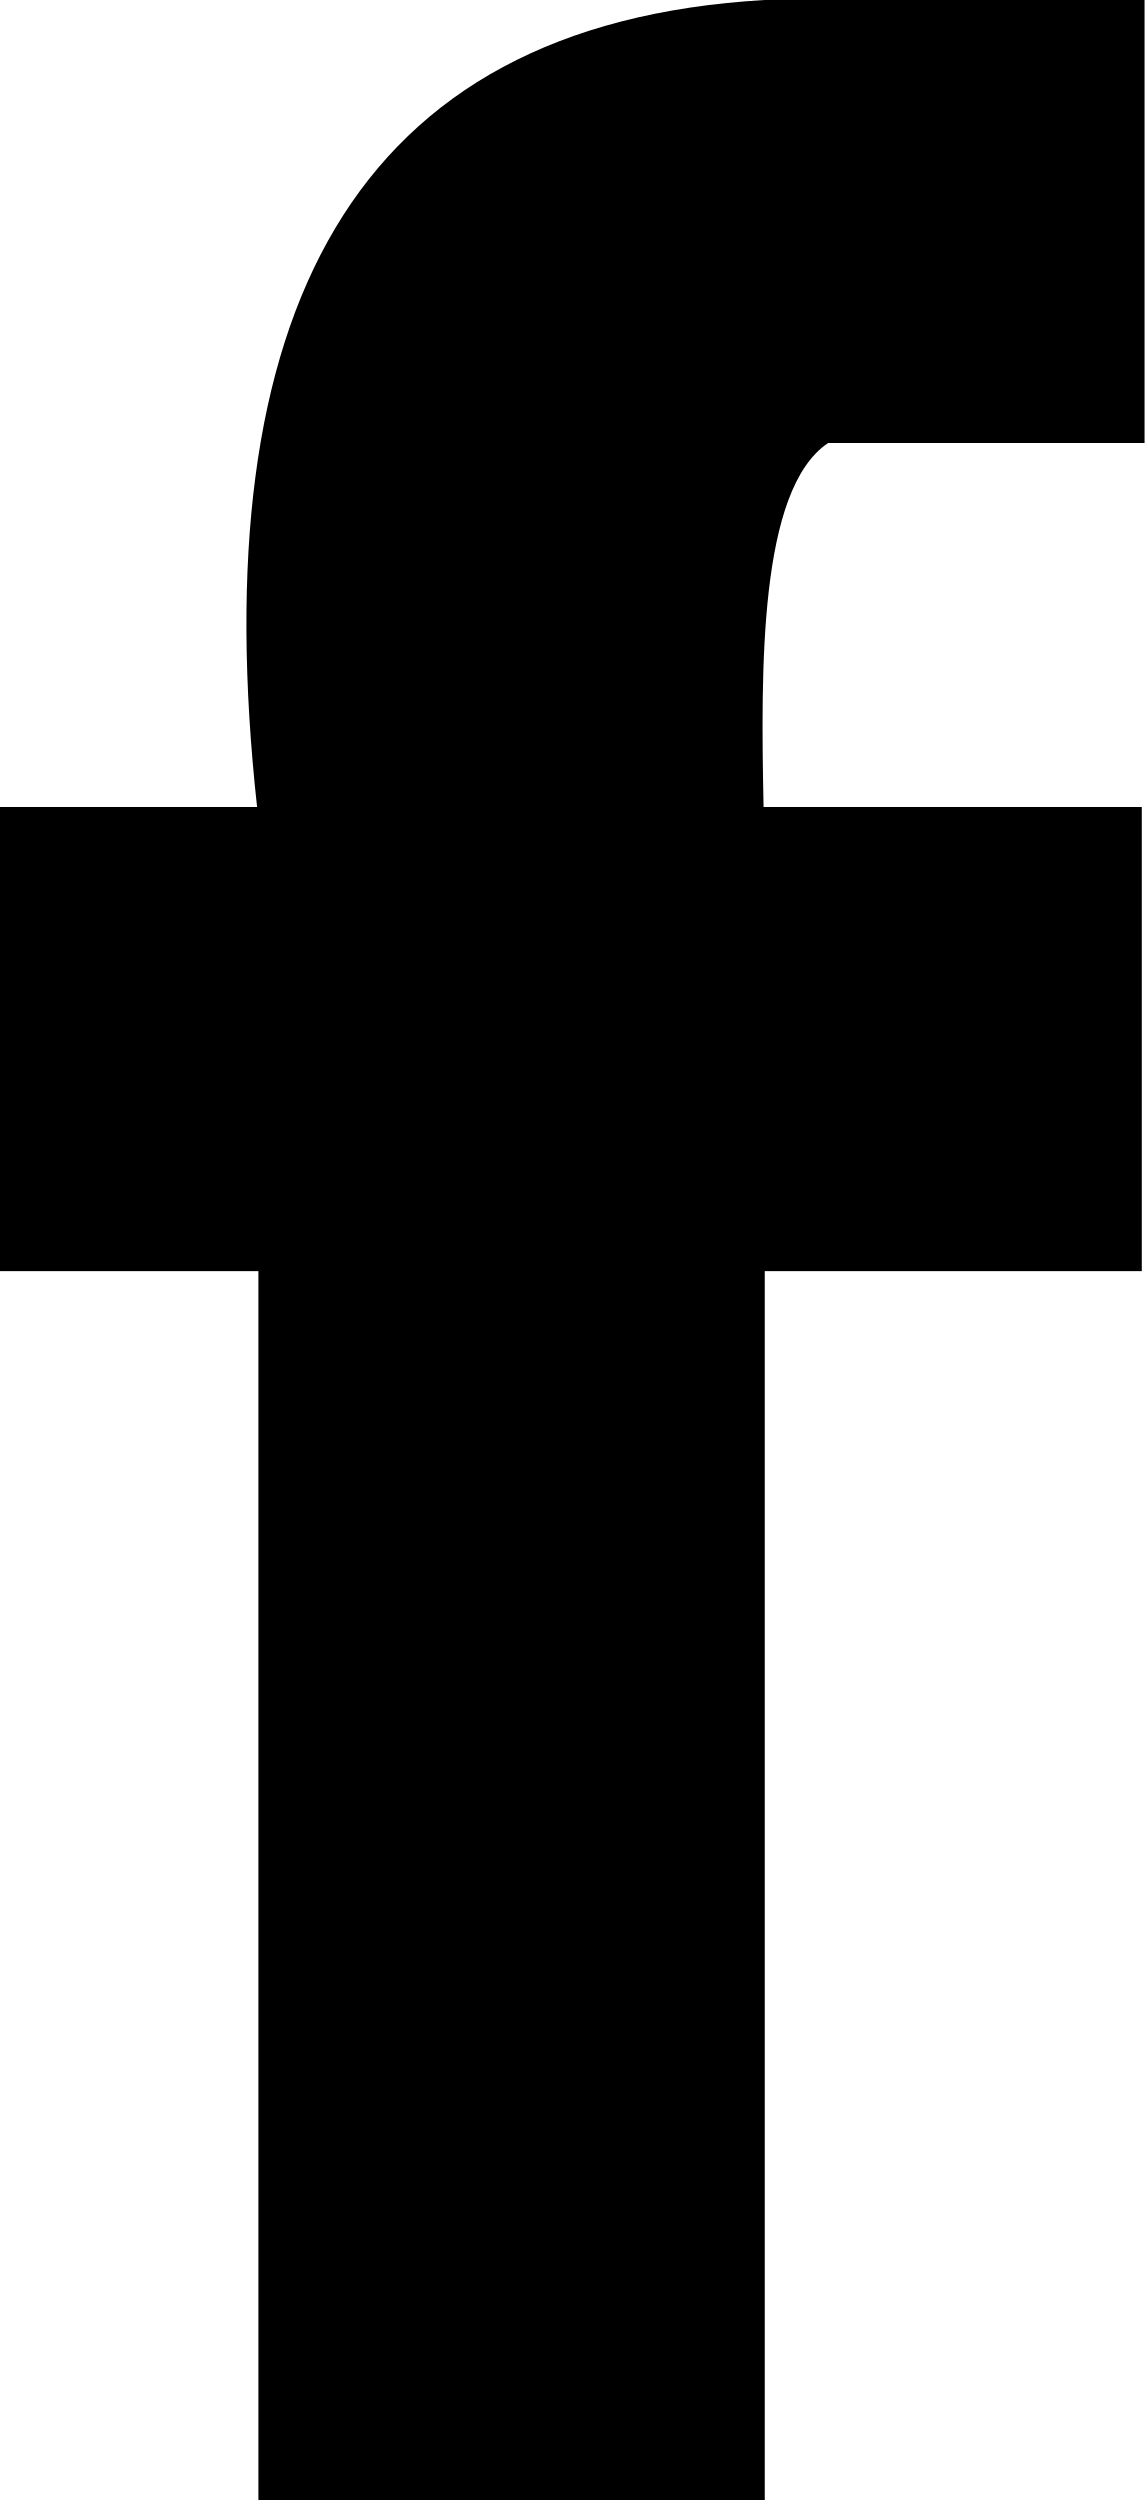
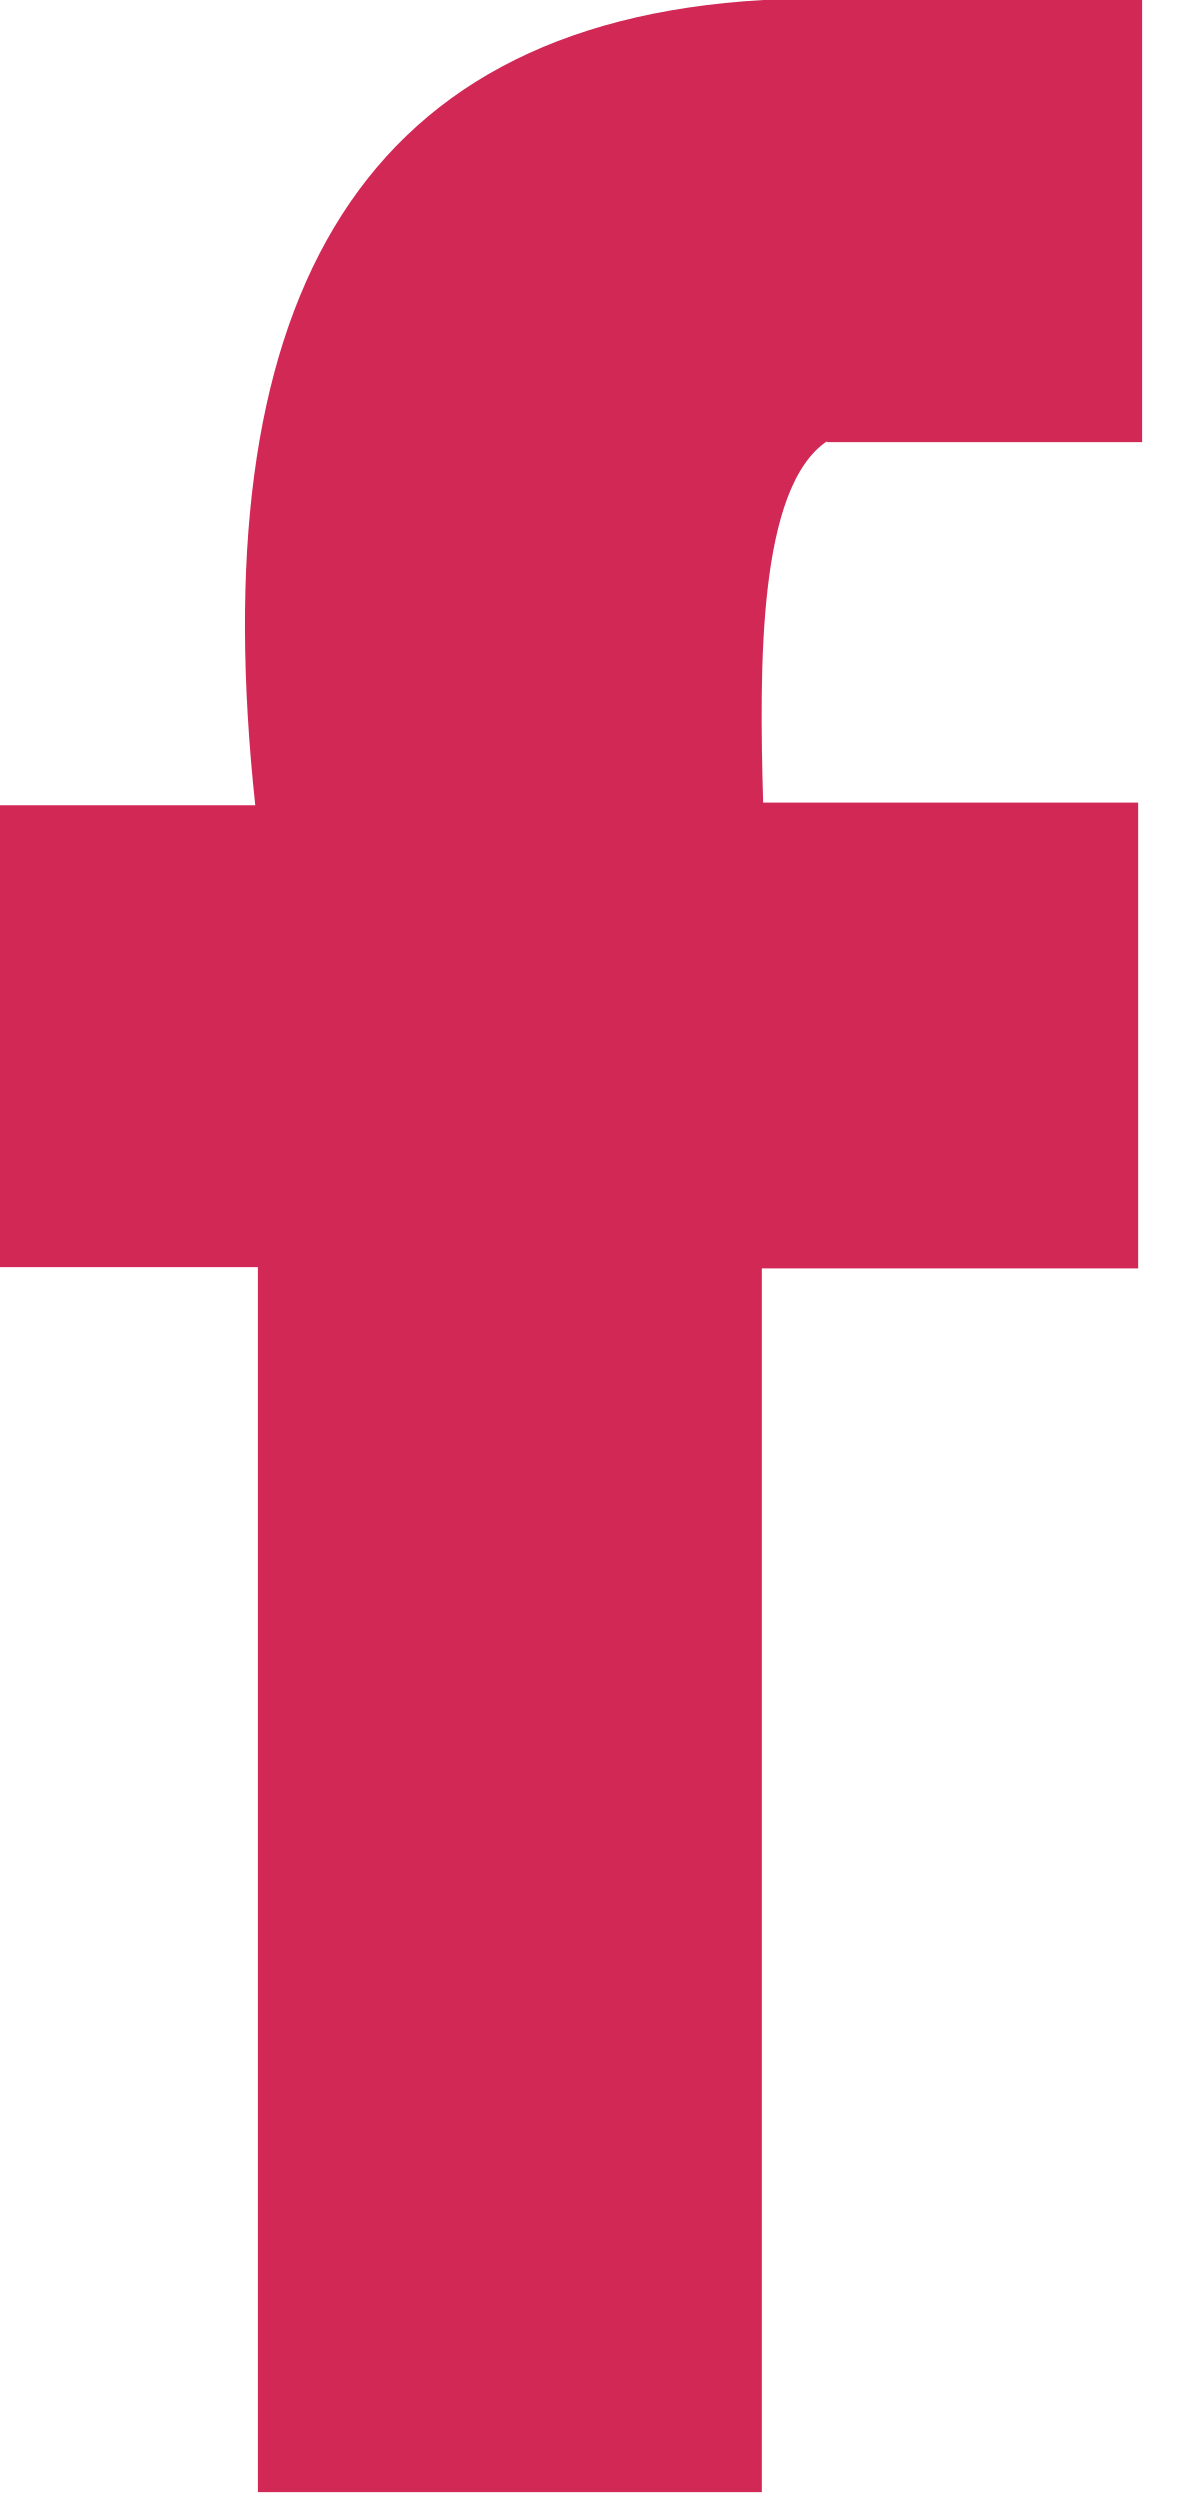
- <svg xmlns="http://www.w3.org/2000/svg" version="1.0" id="Layer_1" x="0px" y="0px" width="8.673px" height="18.944px" viewBox="0 0 8.673 18.944" enable-background="new 0 0 8.673 18.944" xml:space="preserve">
-   <path d="M6.275,3.357c0.799,0,1.599,0,2.398,0c0-1.119,0-2.238,0-3.357c-0.959,0-1.92,0-2.878,0C2.656,0.181,1.54,2.387,1.948,6.115 H0v3.517h1.958c0,3.104,0,6.208,0,9.312c1.279,0,2.558,0,3.837,0c0-3.104,0-6.208,0-9.312h2.857V6.115H5.786 C5.765,5.07,5.75,3.709,6.275,3.357z" />
+ <svg xmlns="http://www.w3.org/2000/svg" fill="#d22856" width="9" height="19" viewBox="0 0 9 19">
+   <path d="M6.28 3.36h2.4V0H5.8C2.65.18 1.54 2.39 1.94 6.12H0v3.51h1.96v9.31h3.83v-9.3h2.86V6.1H5.8c-.03-1.04-.04-2.4.49-2.75z" />
</svg>
